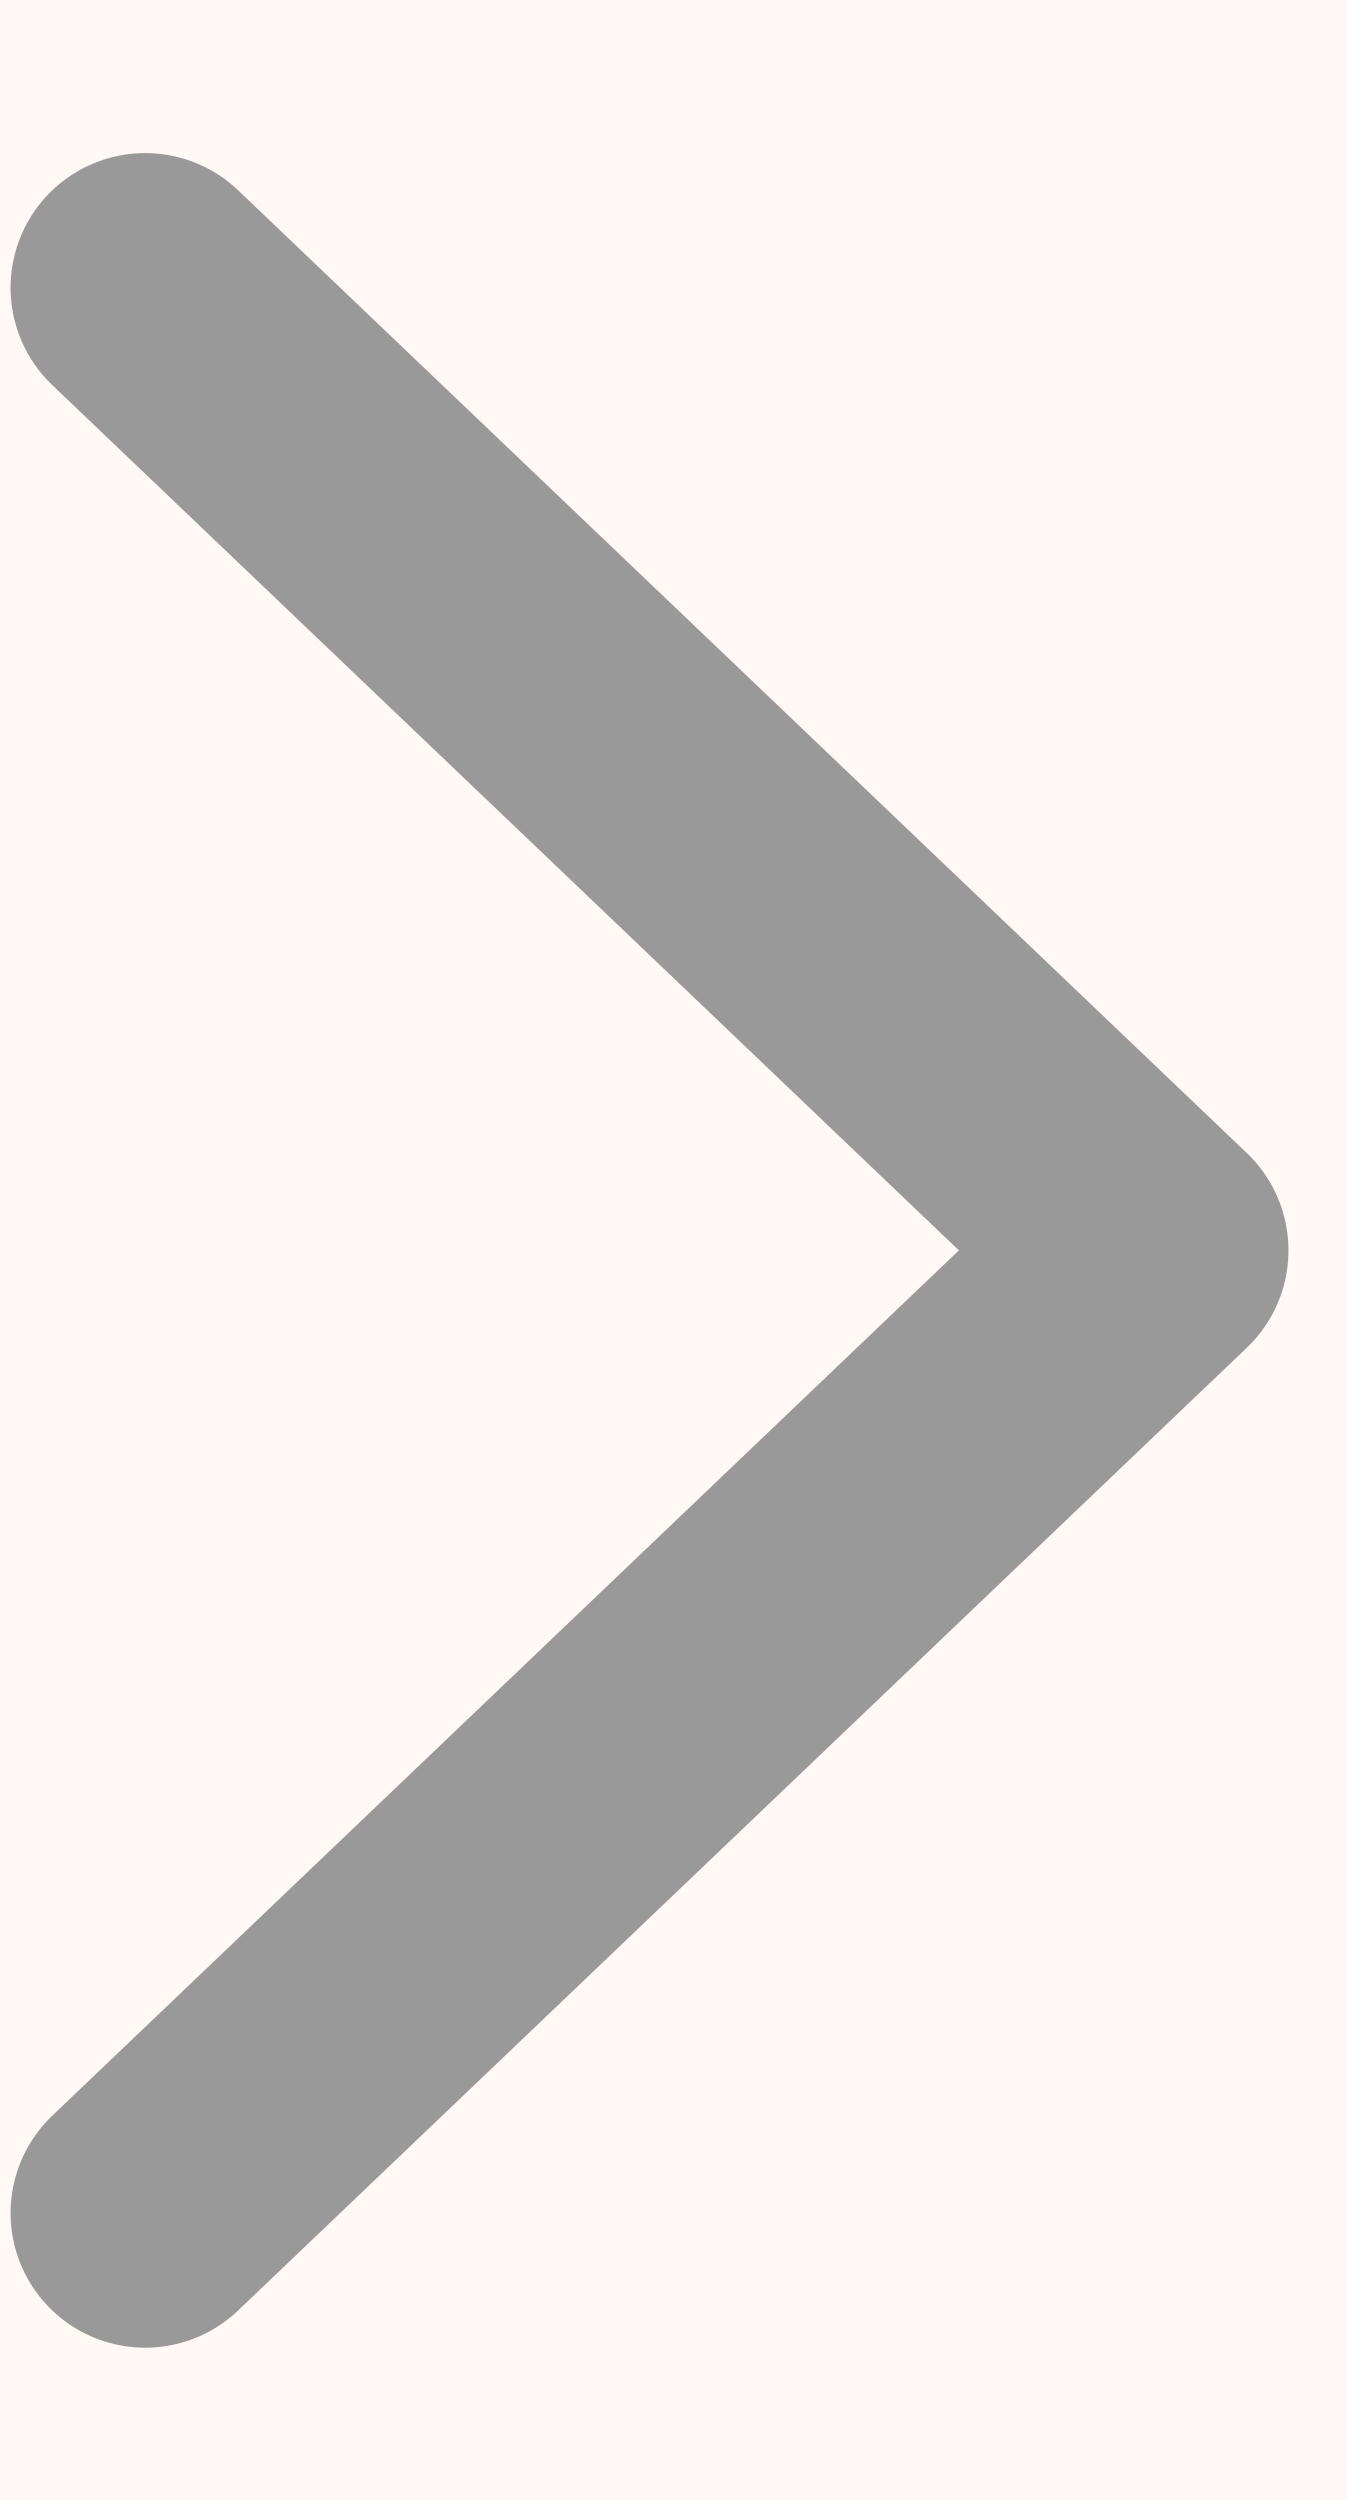
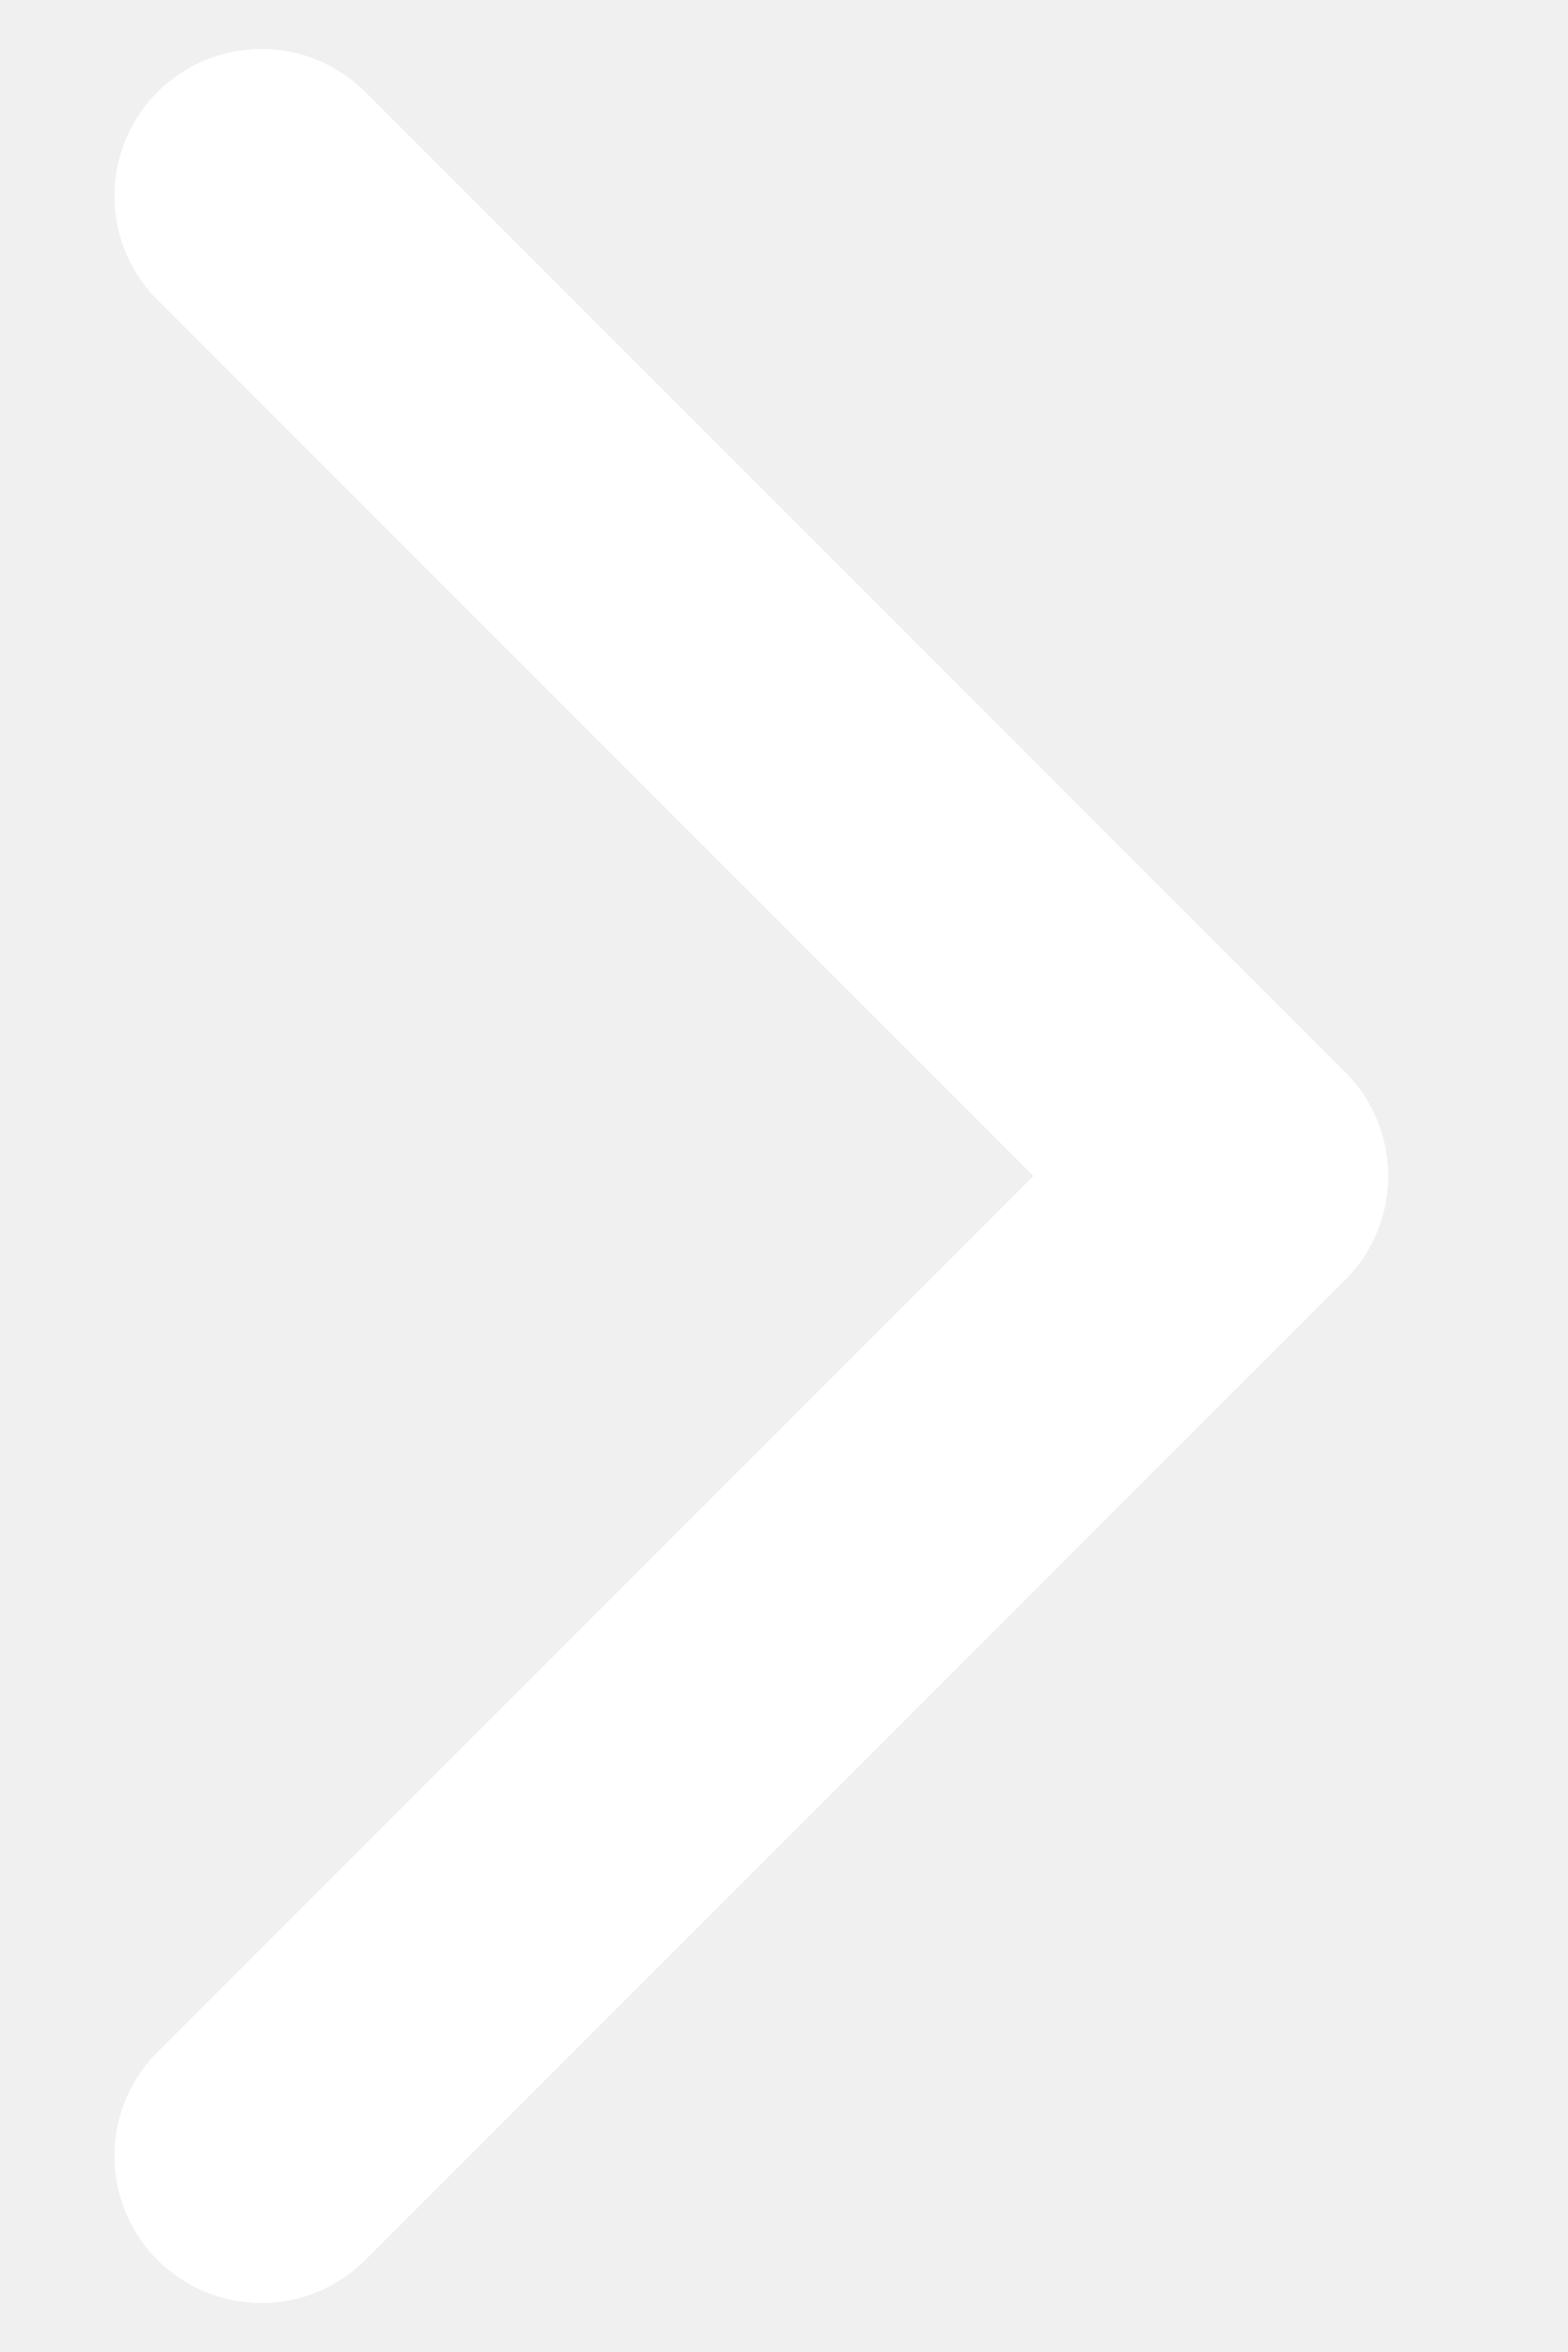
- <svg xmlns="http://www.w3.org/2000/svg" width="7" height="13" viewBox="0 0 7 13" fill="none">
-   <rect width="7" height="13" fill="#1E1E1E" />
-   <g id="Settings" clip-path="url(#clip0_23_2)">
-     <rect width="375" height="812" transform="translate(-353 -398)" fill="#FFF8F5" />
-     <g id="Edit Profile">
-       <g id="Arrow - Left 3">
-         <path id="Stroke 1" d="M0.755 11.508L6 6.502L0.755 1.496" stroke="#999999" stroke-width="1.4" stroke-linecap="round" stroke-linejoin="round" />
-       </g>
-     </g>
-   </g>
-   <defs>
-     <clipPath id="clip0_23_2">
-       <rect width="375" height="812" fill="white" transform="translate(-353 -398)" />
-     </clipPath>
-   </defs>
+ <svg xmlns="http://www.w3.org/2000/svg" width="8" height="12" viewBox="0 0 8 12" fill="none">
+   <path d="M1.334 1L6.334 6L1.334 11" stroke="white" stroke-width="1.5" stroke-linecap="round" stroke-linejoin="round" />
</svg>
